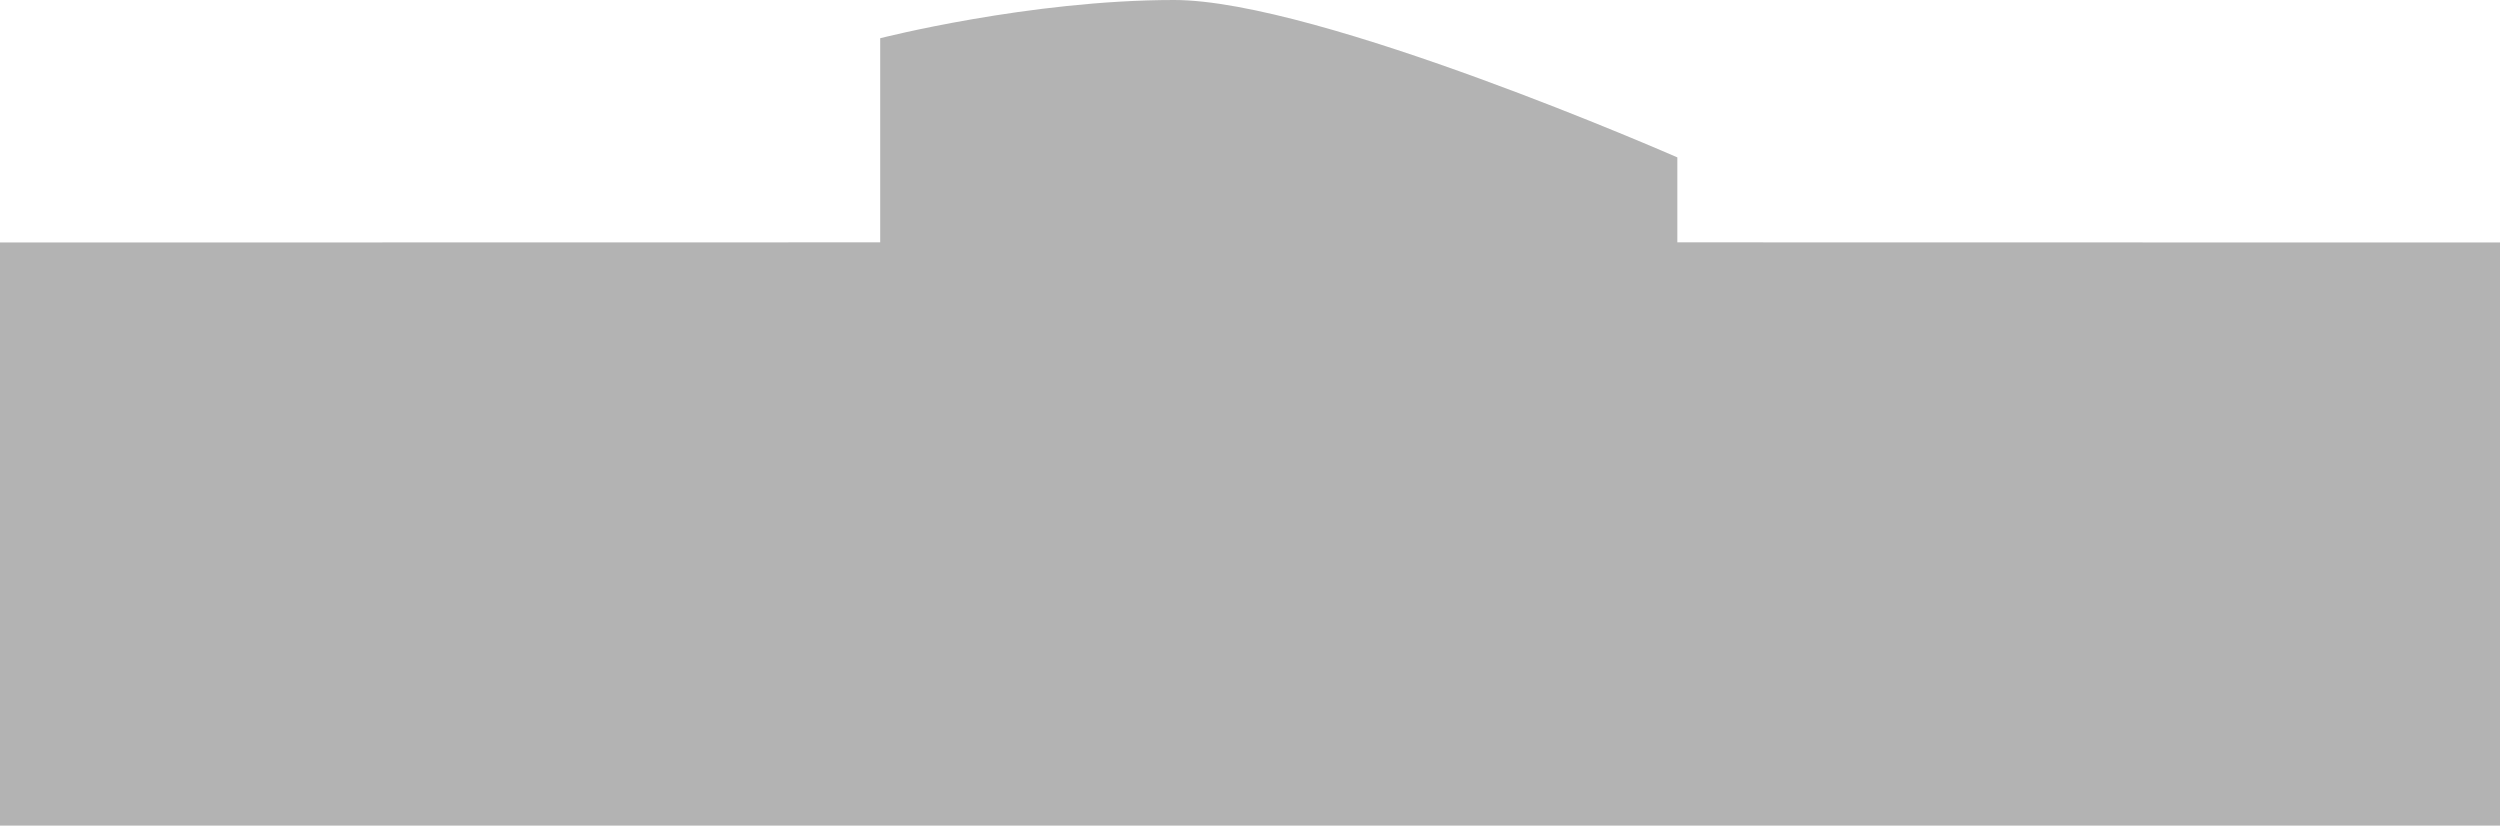
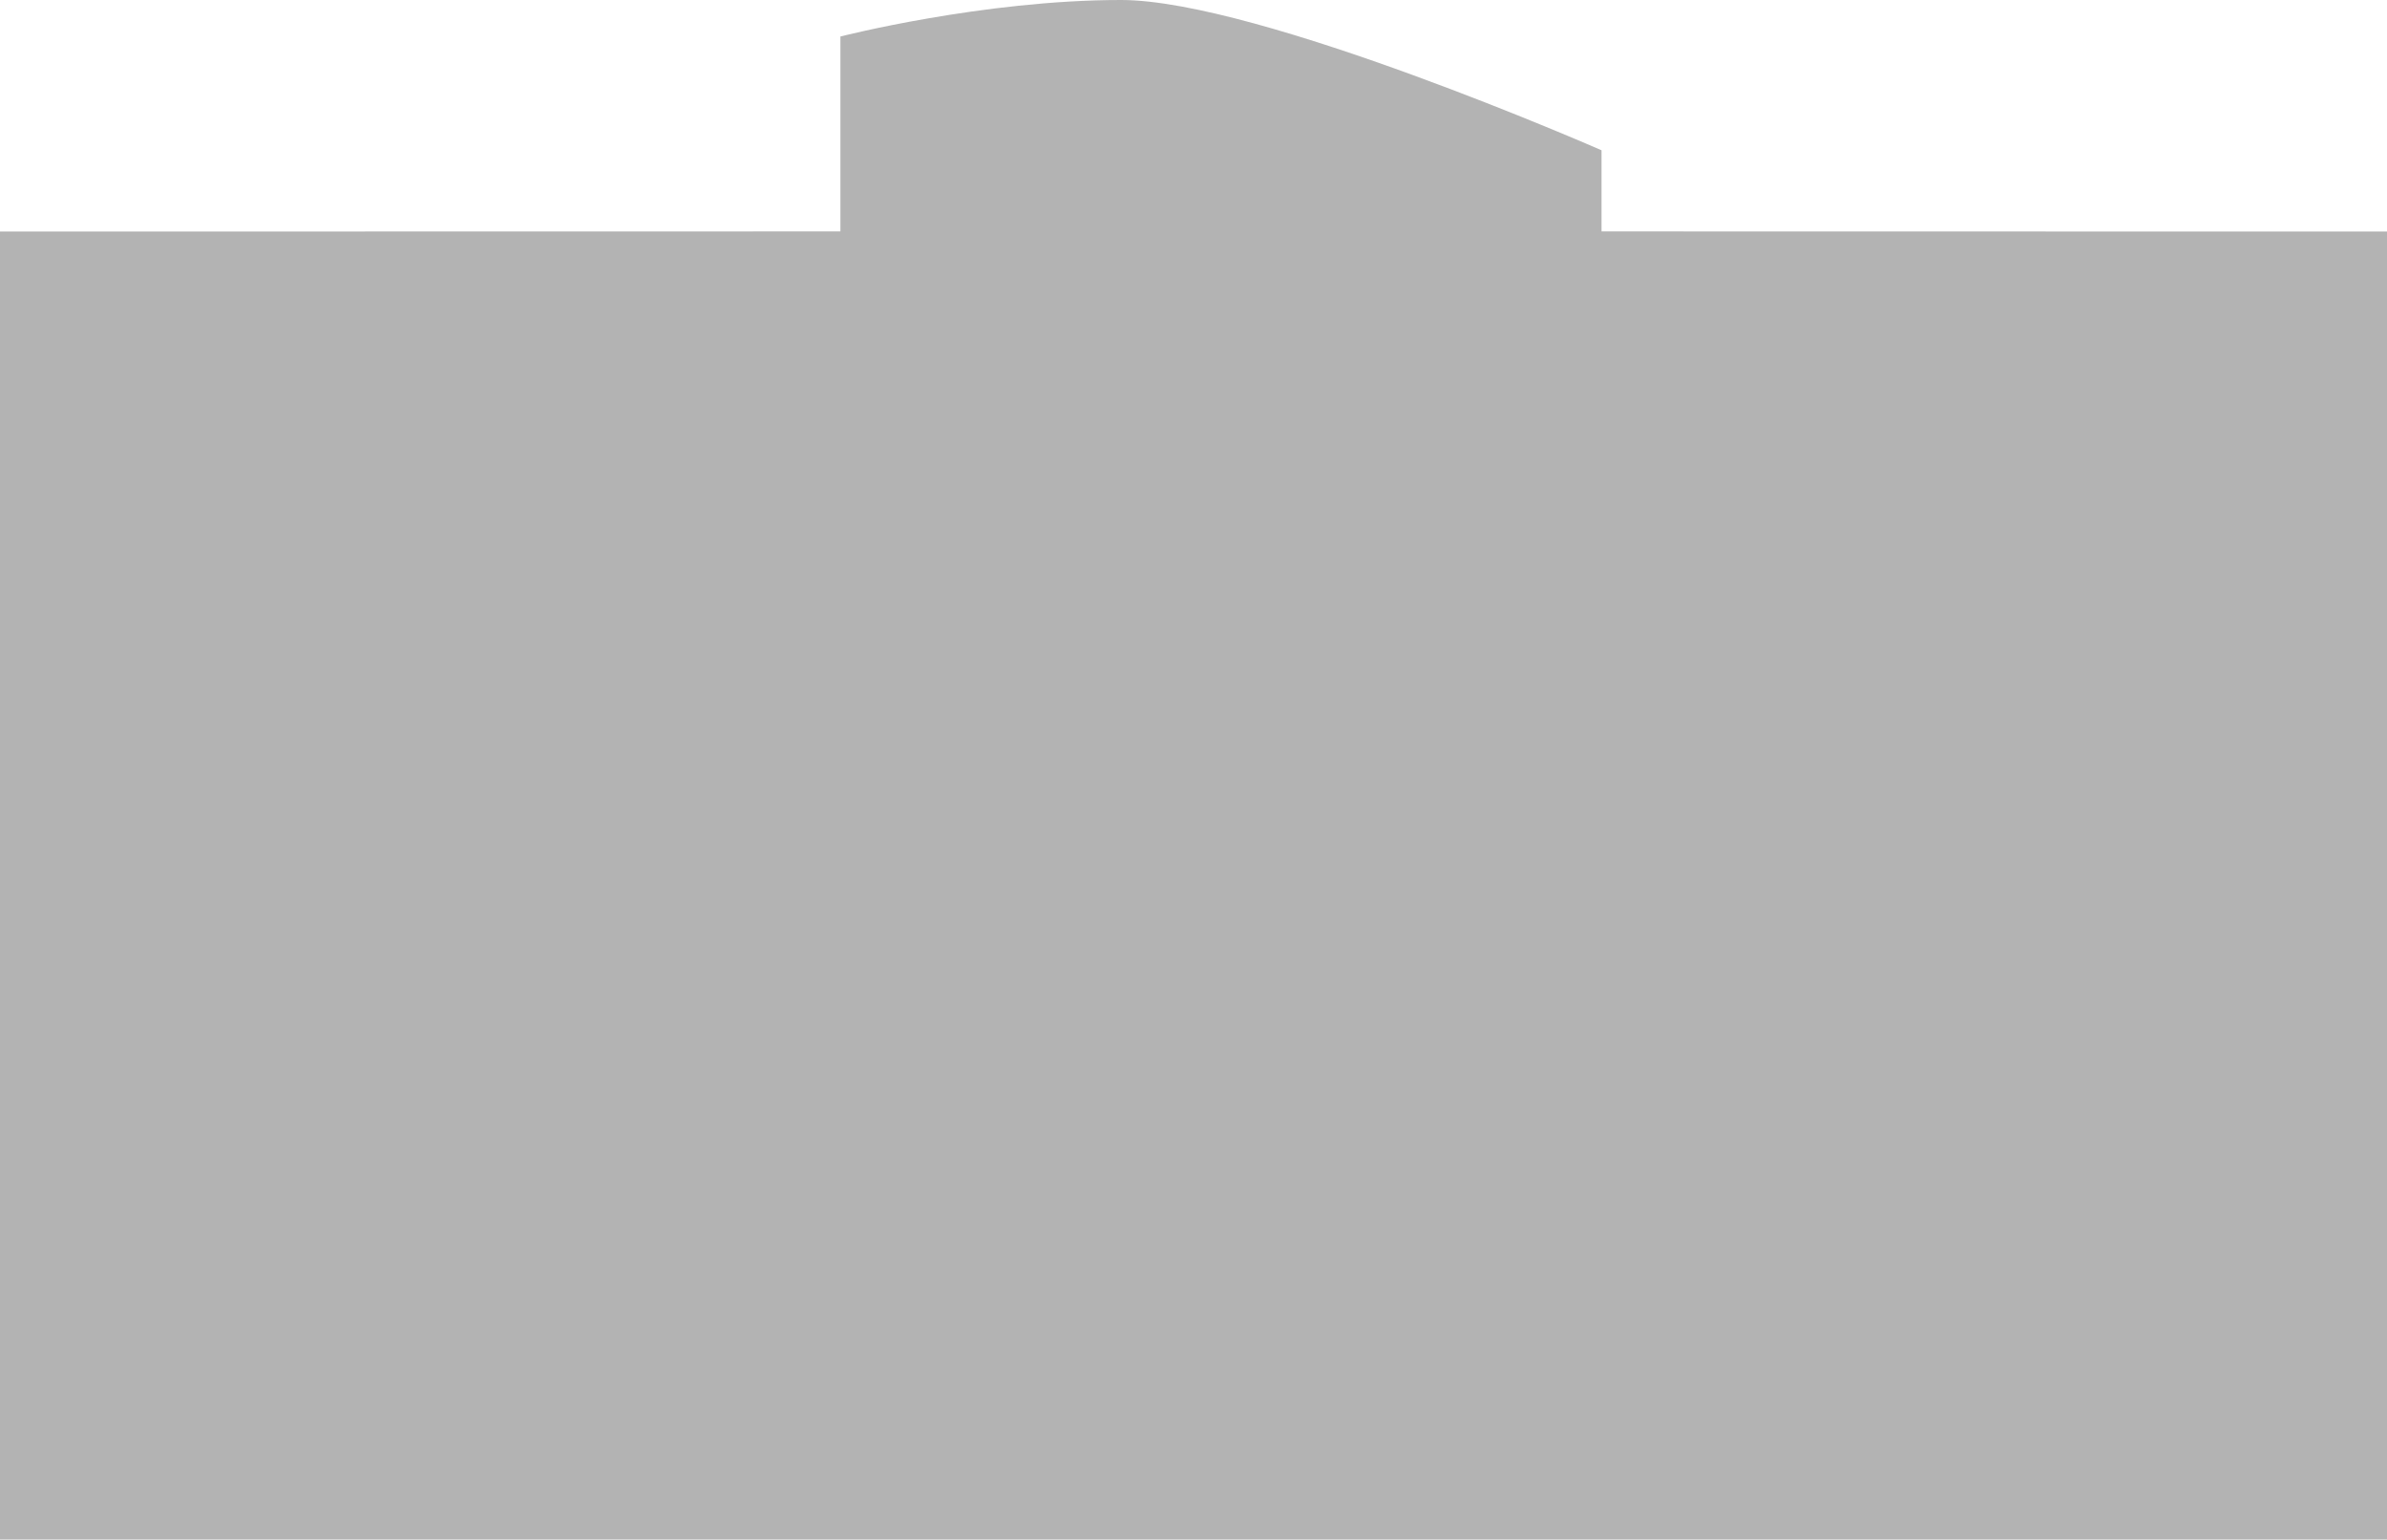
- <svg xmlns="http://www.w3.org/2000/svg" viewBox="0 0 1366 451.1">
+ <svg xmlns="http://www.w3.org/2000/svg" viewBox="0 0 1366 881.1">
  <defs>
    <style>.d{fill:#b3b3b3;}</style>
  </defs>
  <g id="a" />
  <g id="b">
    <g id="c">
-       <path class="d" d="M480.94,20.89S562.5,0,641.5,0s275,86,275,86v46.42l449.5,.08V451.1H0V132.5l480.94-.08V20.89Z" />
+       <path class="d" d="M480.94,20.89S562.5,0,641.5,0s275,86,275,86v46.42l449.5,.08V881.1H0V132.5l480.94-.08V20.89Z" />
    </g>
  </g>
</svg>
